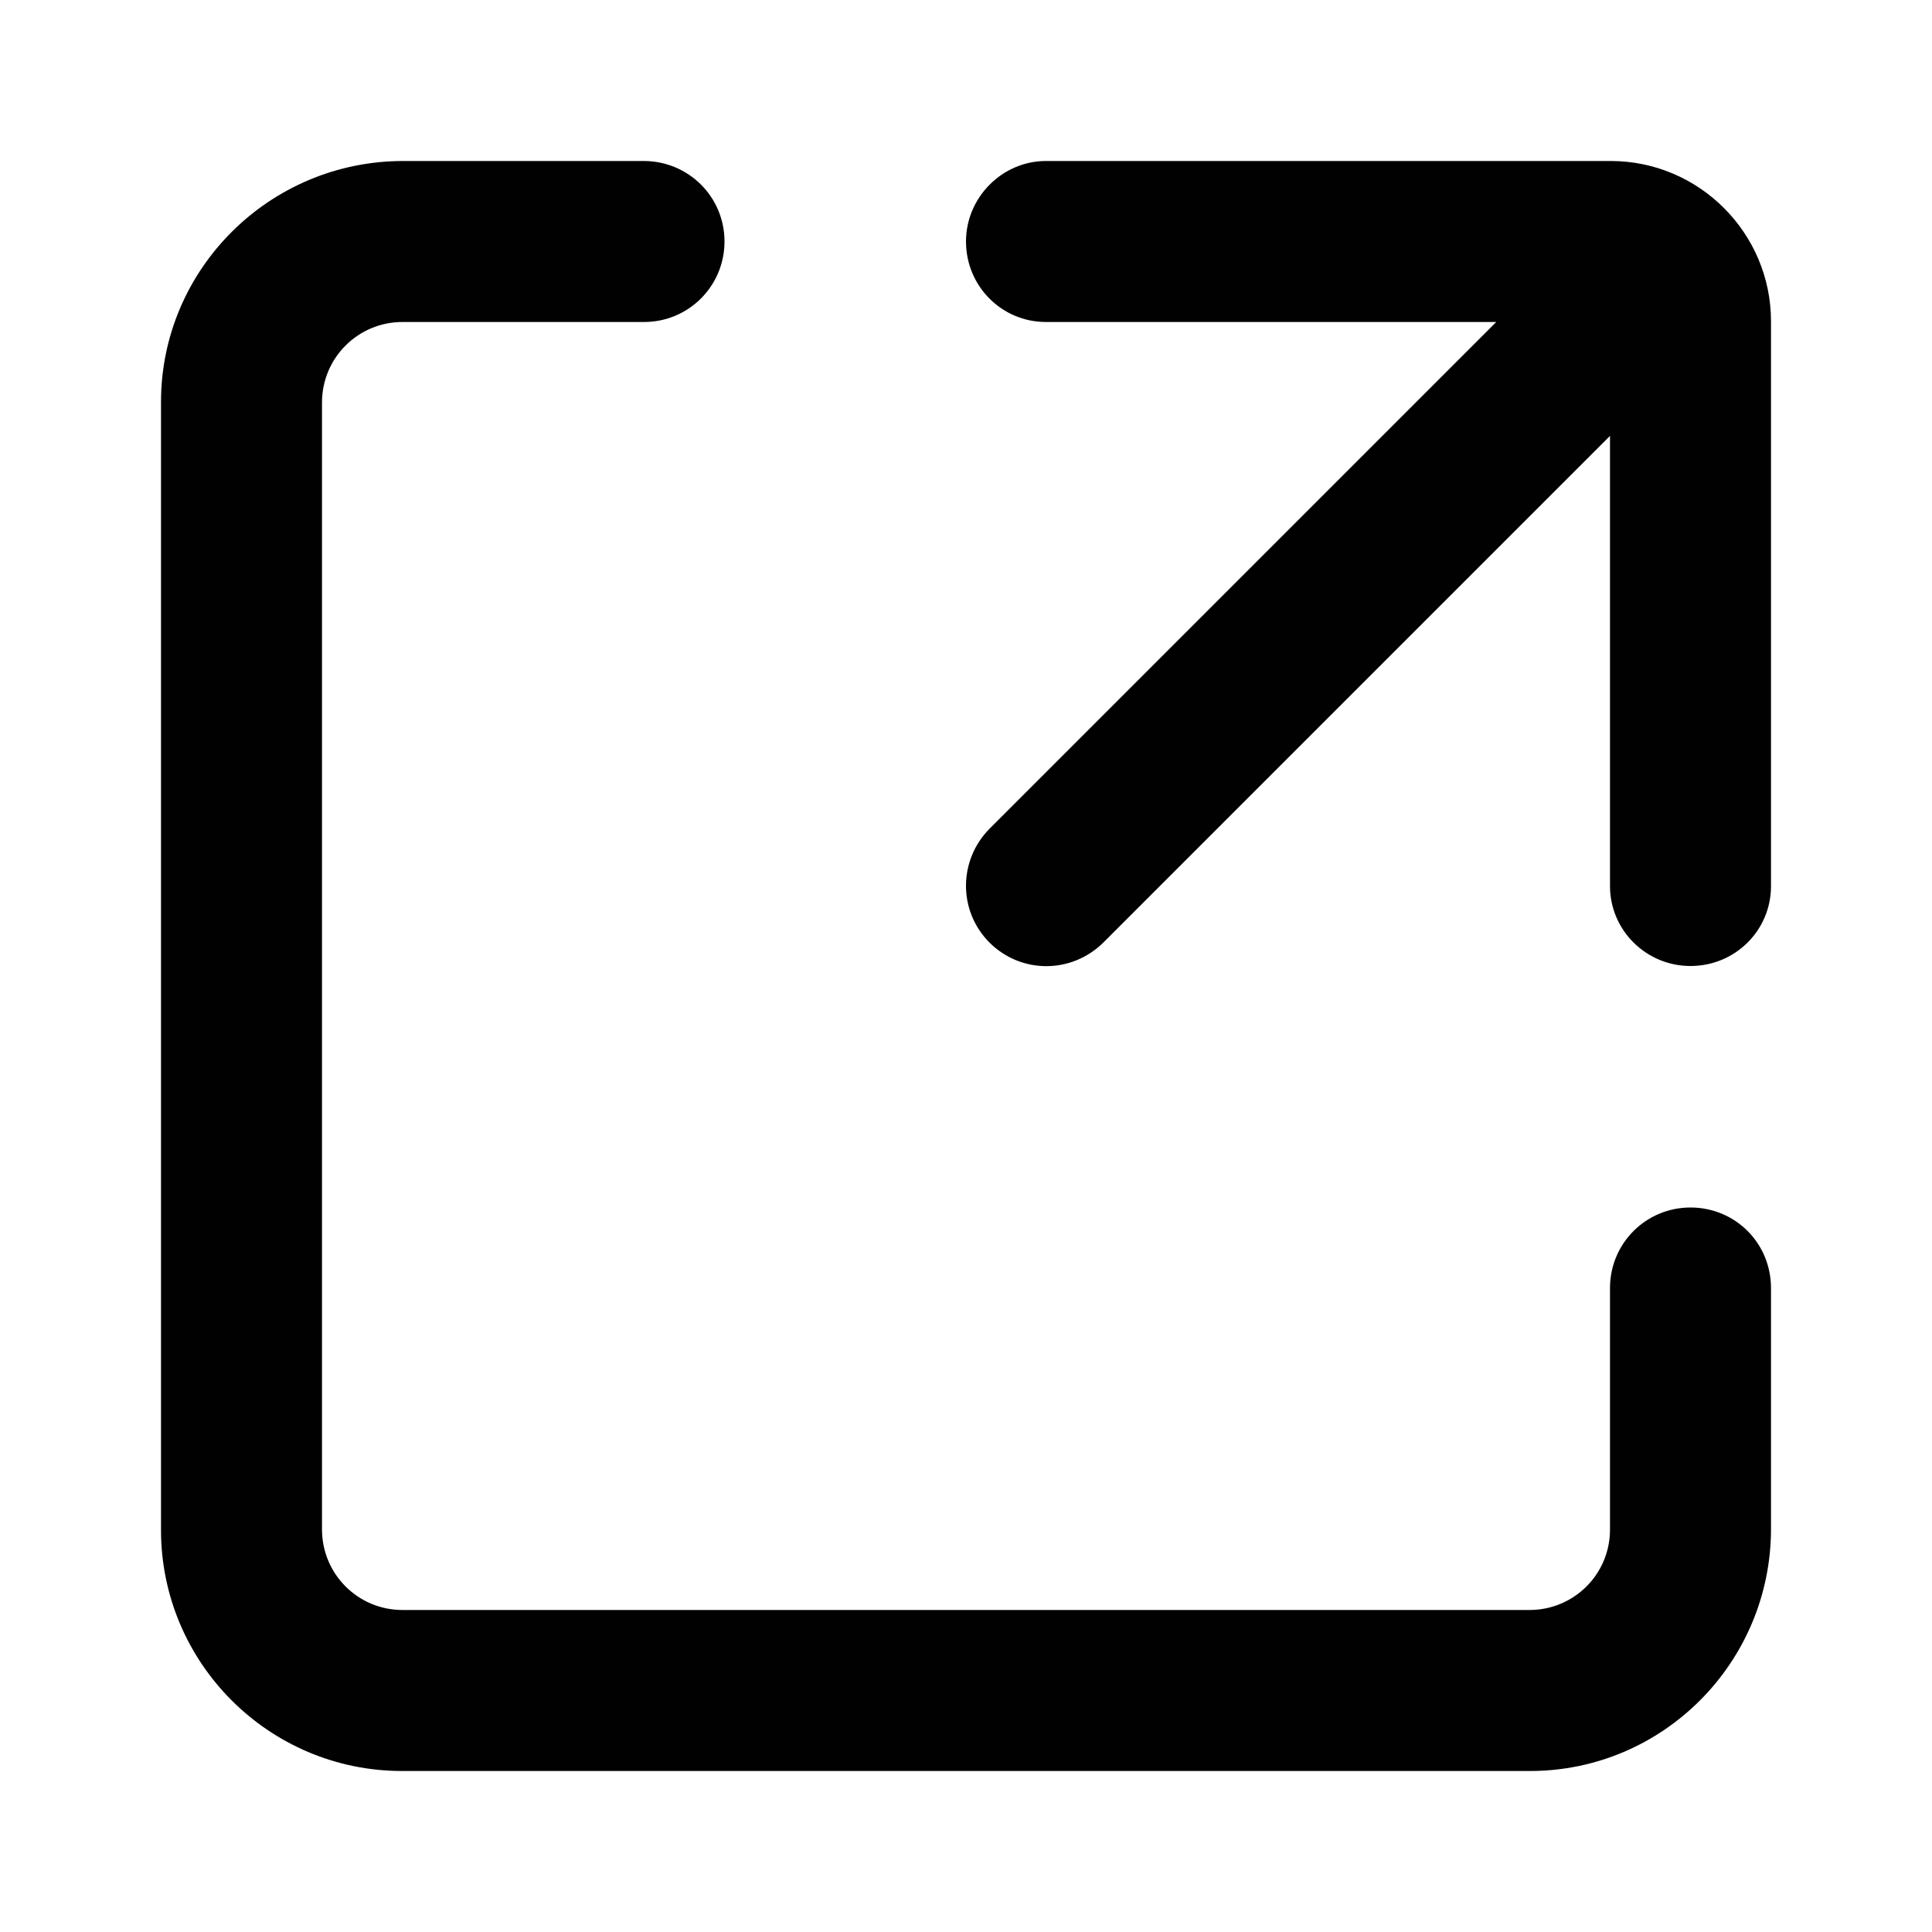
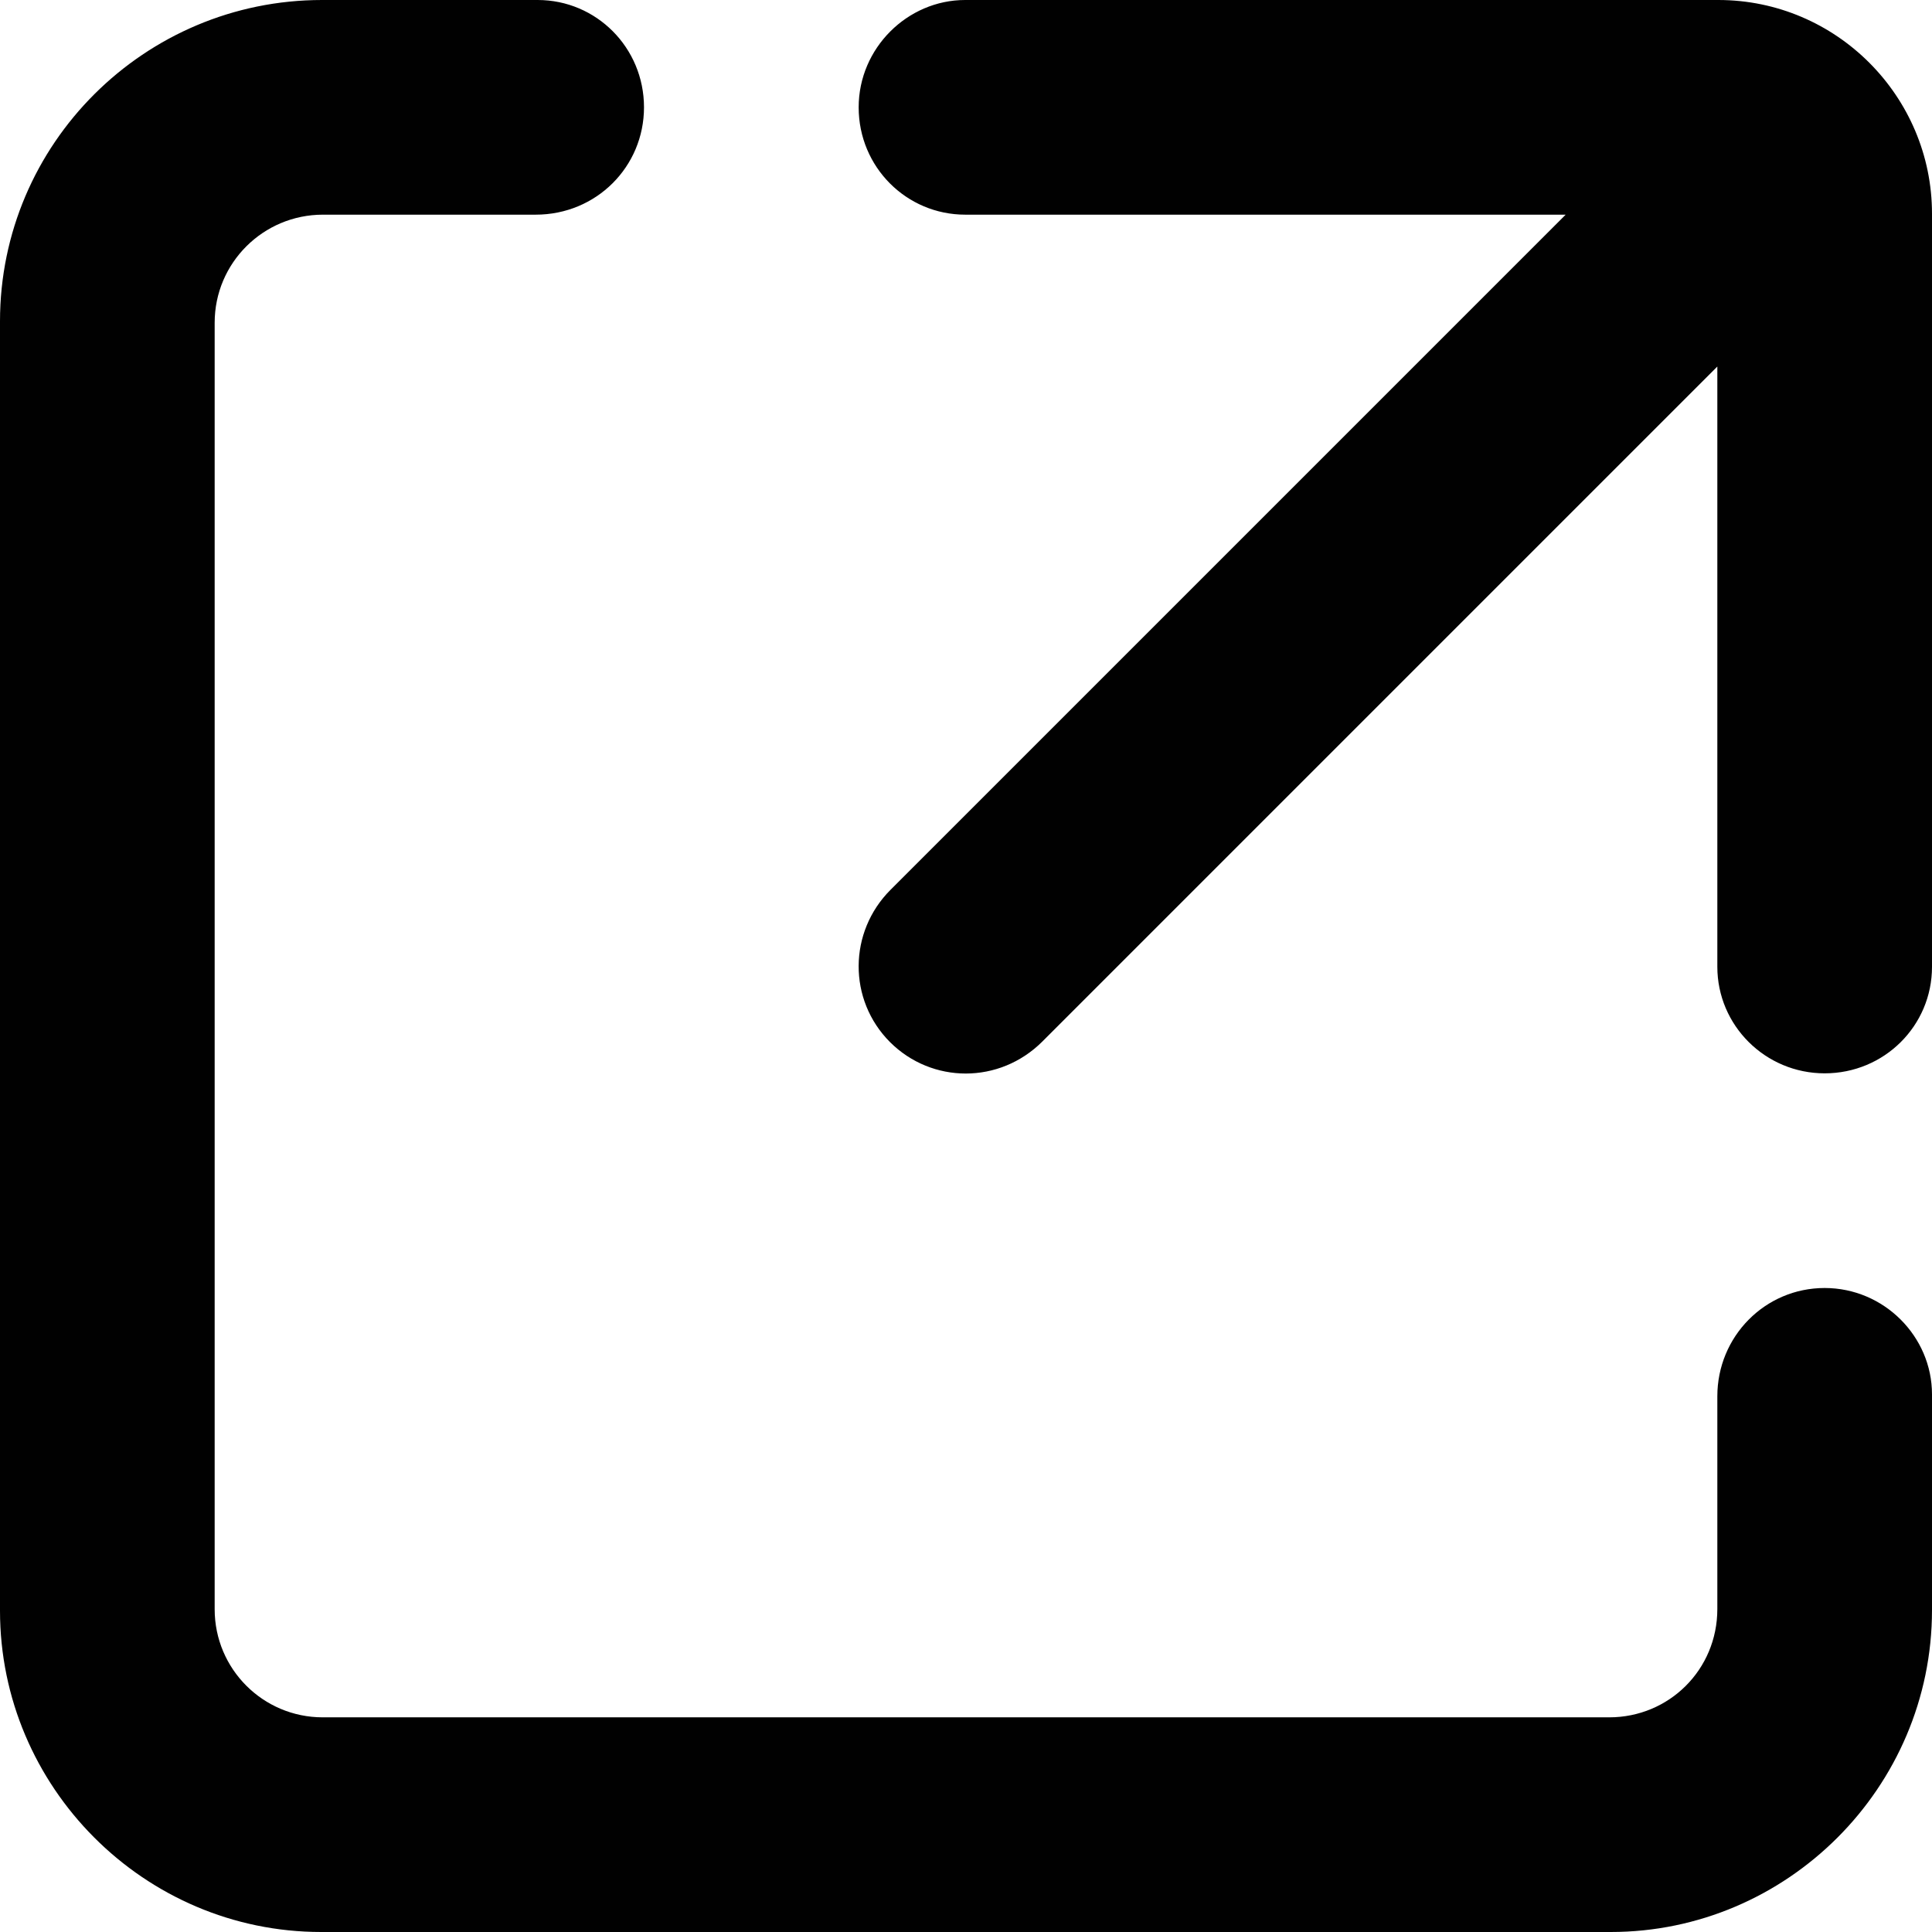
- <svg xmlns="http://www.w3.org/2000/svg" width="24px" height="24px" viewBox="0 0 24 24" version="1.1">
+ <svg xmlns="http://www.w3.org/2000/svg" width="18px" height="18px" viewBox="0 0 18 18" version="1.1">
  <defs />
  <g id="Symbols" stroke="none" stroke-width="1" fill="none" fill-rule="evenodd">
    <g id="export" fill="#010101">
-       <path d="M20,5.415 L13.712,11.703 C13.313,12.102 12.683,12.099 12.292,11.709 C11.899,11.315 11.904,10.682 12.298,10.289 L18.587,4 L12.993,4 C12.445,4 12,3.556 12,3 C12,2.448 12.455,2 12.992,2 L20.009,2 C21.109,2 22,2.898 22,3.991 L22,11.008 C22,11.556 21.556,12 21,12 C20.448,12 20,11.555 20,11.007 L20,5.415 Z M18.999,20 C19.552,20 20,19.556 20,19 L20,16 C20,15.448 20.444,15 21,15 C21.552,15 22,15.438 22,16.003 L22,18.991 C22,20.653 20.657,22 19.006,22 L4.994,22 C3.341,22 2,20.657 2,19.006 L2,4.994 C2,3.341 3.35,2 5.009,2 L7.997,2 C8.551,2 9,2.444 9,3 C9,3.552 8.556,4 8,4 L5,4 C4.448,4 4,4.445 4,5.001 L4,18.999 C4,19.552 4.445,20 5.001,20 L18.999,20 Z" id="Combined-Shape" />
+       <path d="M14.993,16 C15.549,16 16,15.557 16,14.991 L16,13.009 C16,12.452 16.444,12 17,12 C17.552,12 18,12.451 18,12.991 L18,15 C18,16.657 16.647,18 15.007,18 L2.993,18 C1.34,18 0,16.647 0,15.007 L0,2.993 C0,1.34 1.347,0 3,0 L5.009,0 C5.556,0 6,0.444 6,1 C6,1.552 5.557,2 4.991,2 L3.009,2 C2.452,2 2,2.45 2,3.007 L2,14.993 C2,15.549 2.45,16 3.007,16 L14.993,16 Z M16,9.007 L16,3.415 L9.712,9.703 C9.313,10.102 8.683,10.099 8.292,9.709 C7.899,9.315 7.904,8.682 8.298,8.289 L14.587,2 L8.993,2 C8.445,2 8,1.556 8,1 C8,0.448 8.455,7.10542736e-15 8.992,7.10542736e-15 L16.009,0 C17.109,0 18,0.898 18,1.991 L18,9.008 C18,9.556 17.556,10 17,10 C16.448,10 16,9.555 16,9.007 Z" id="Combined-Shape" />
    </g>
  </g>
</svg>
